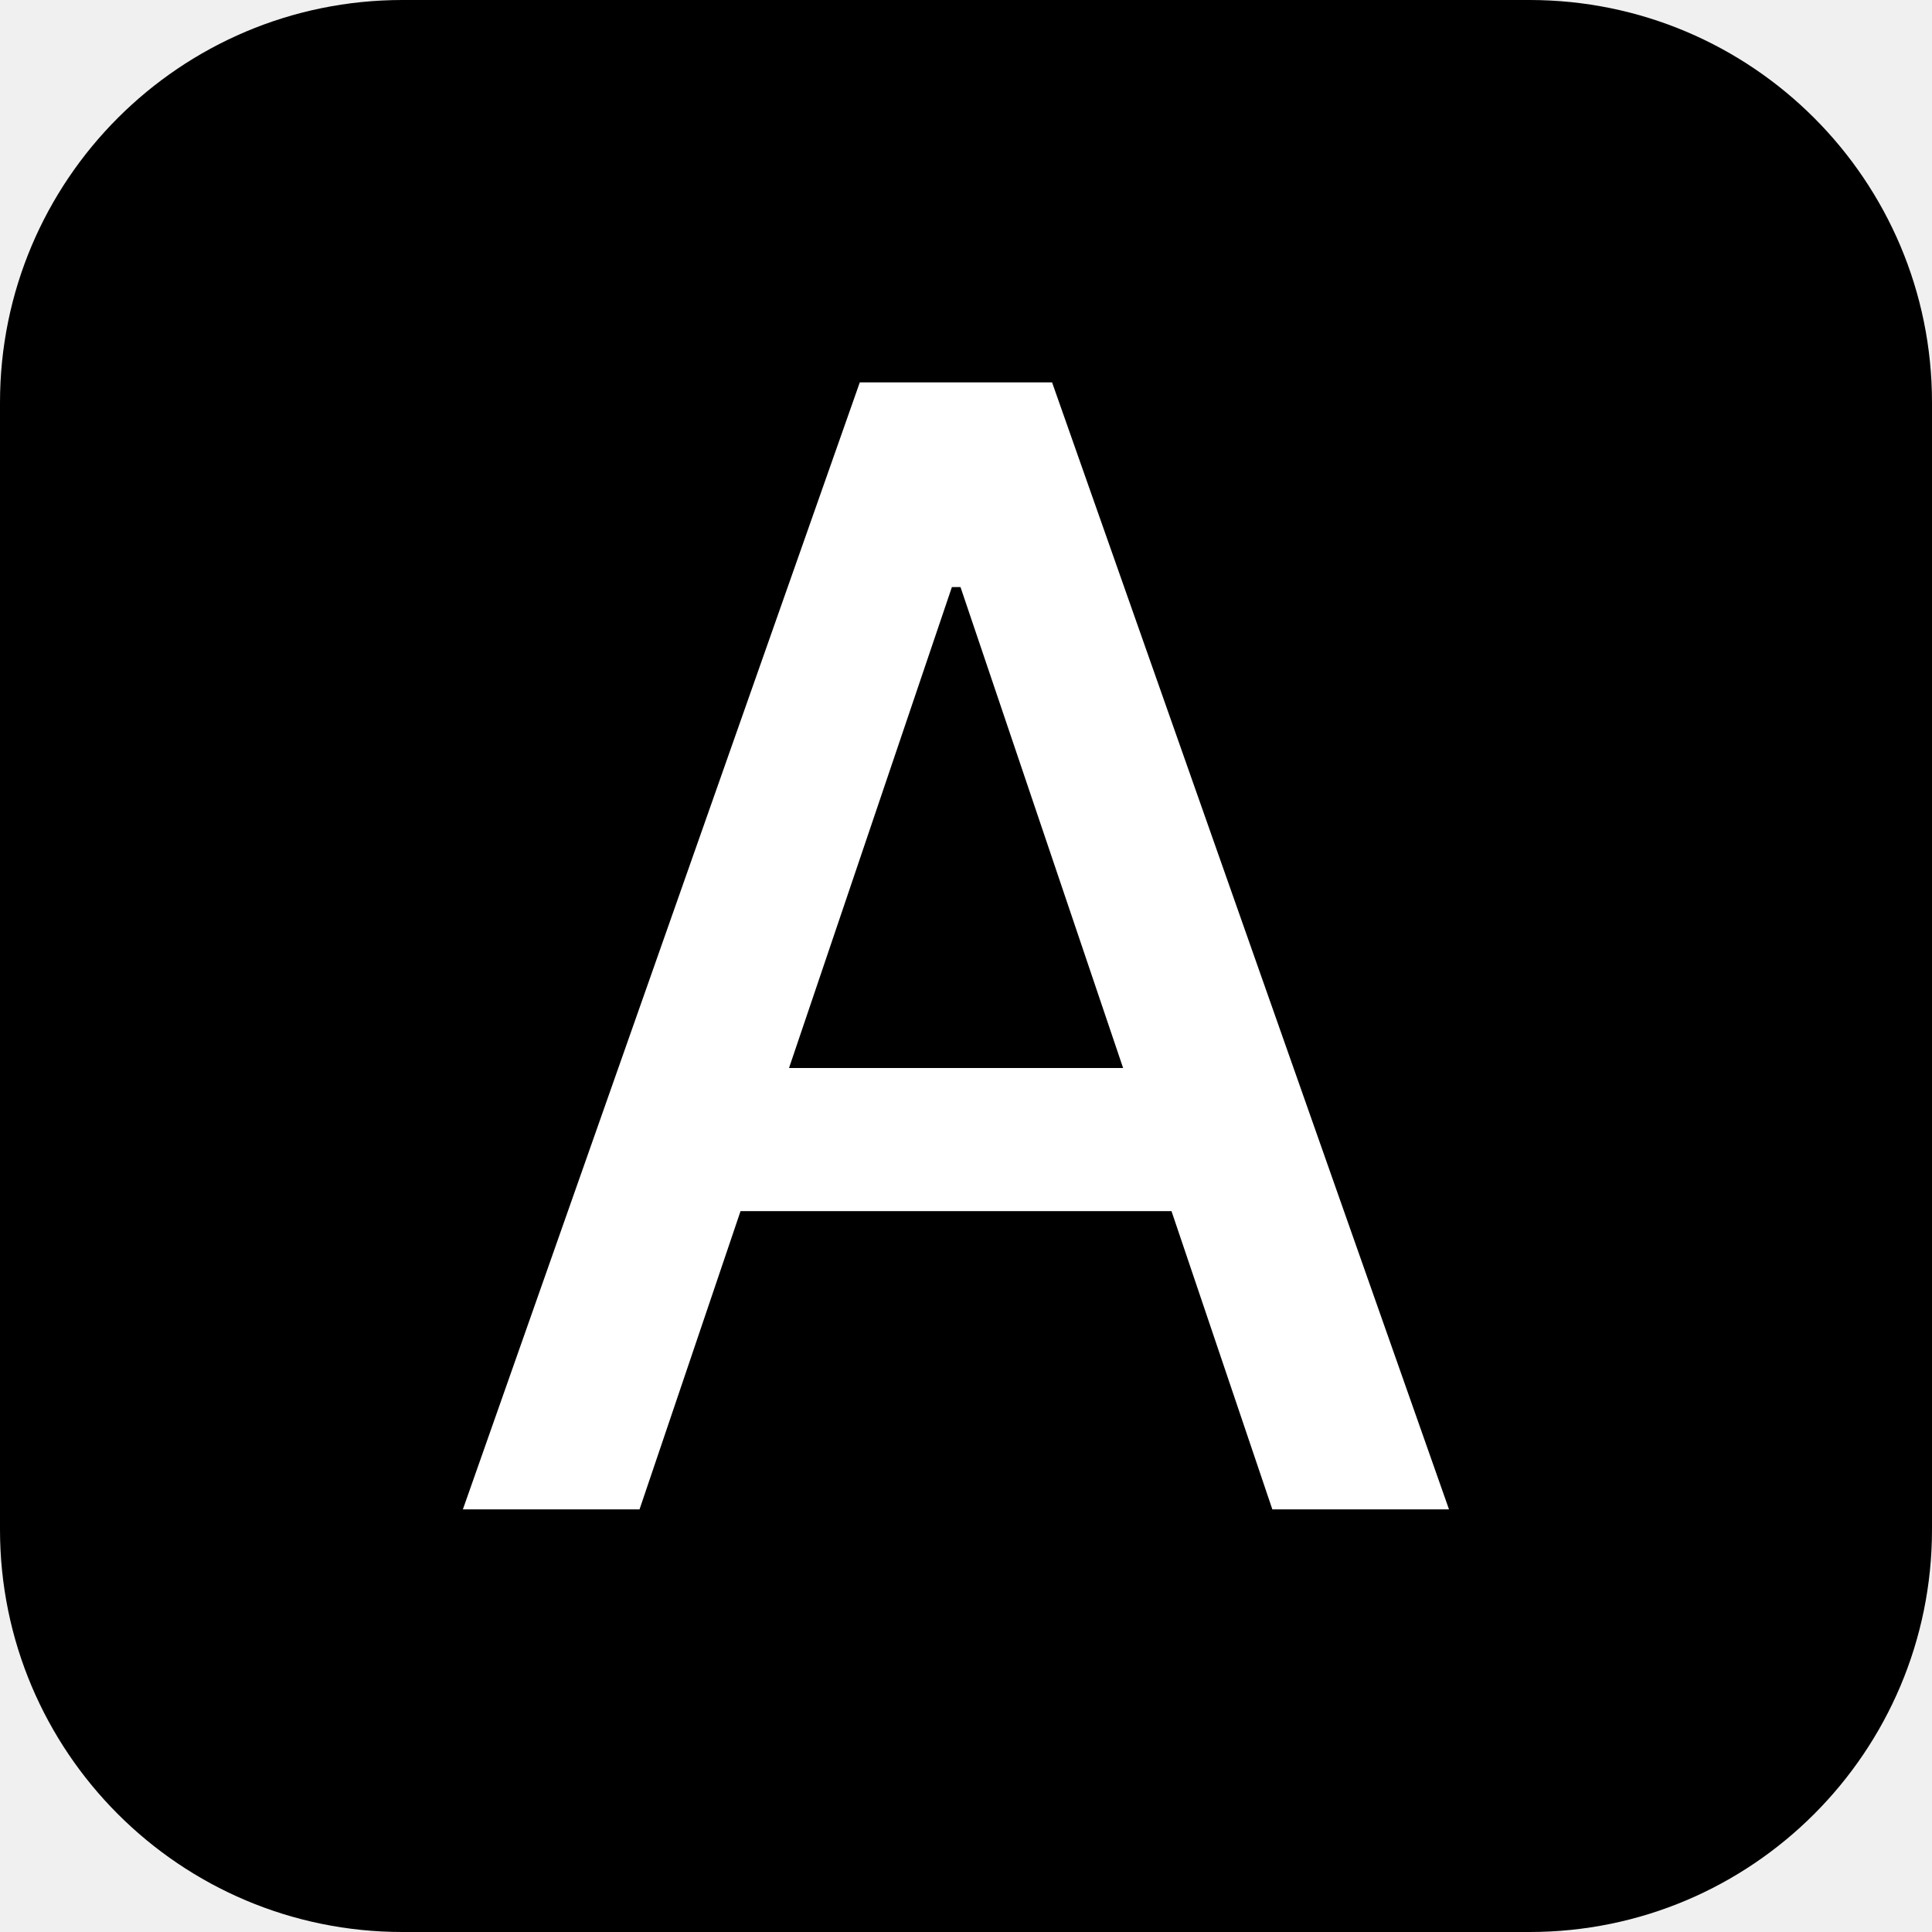
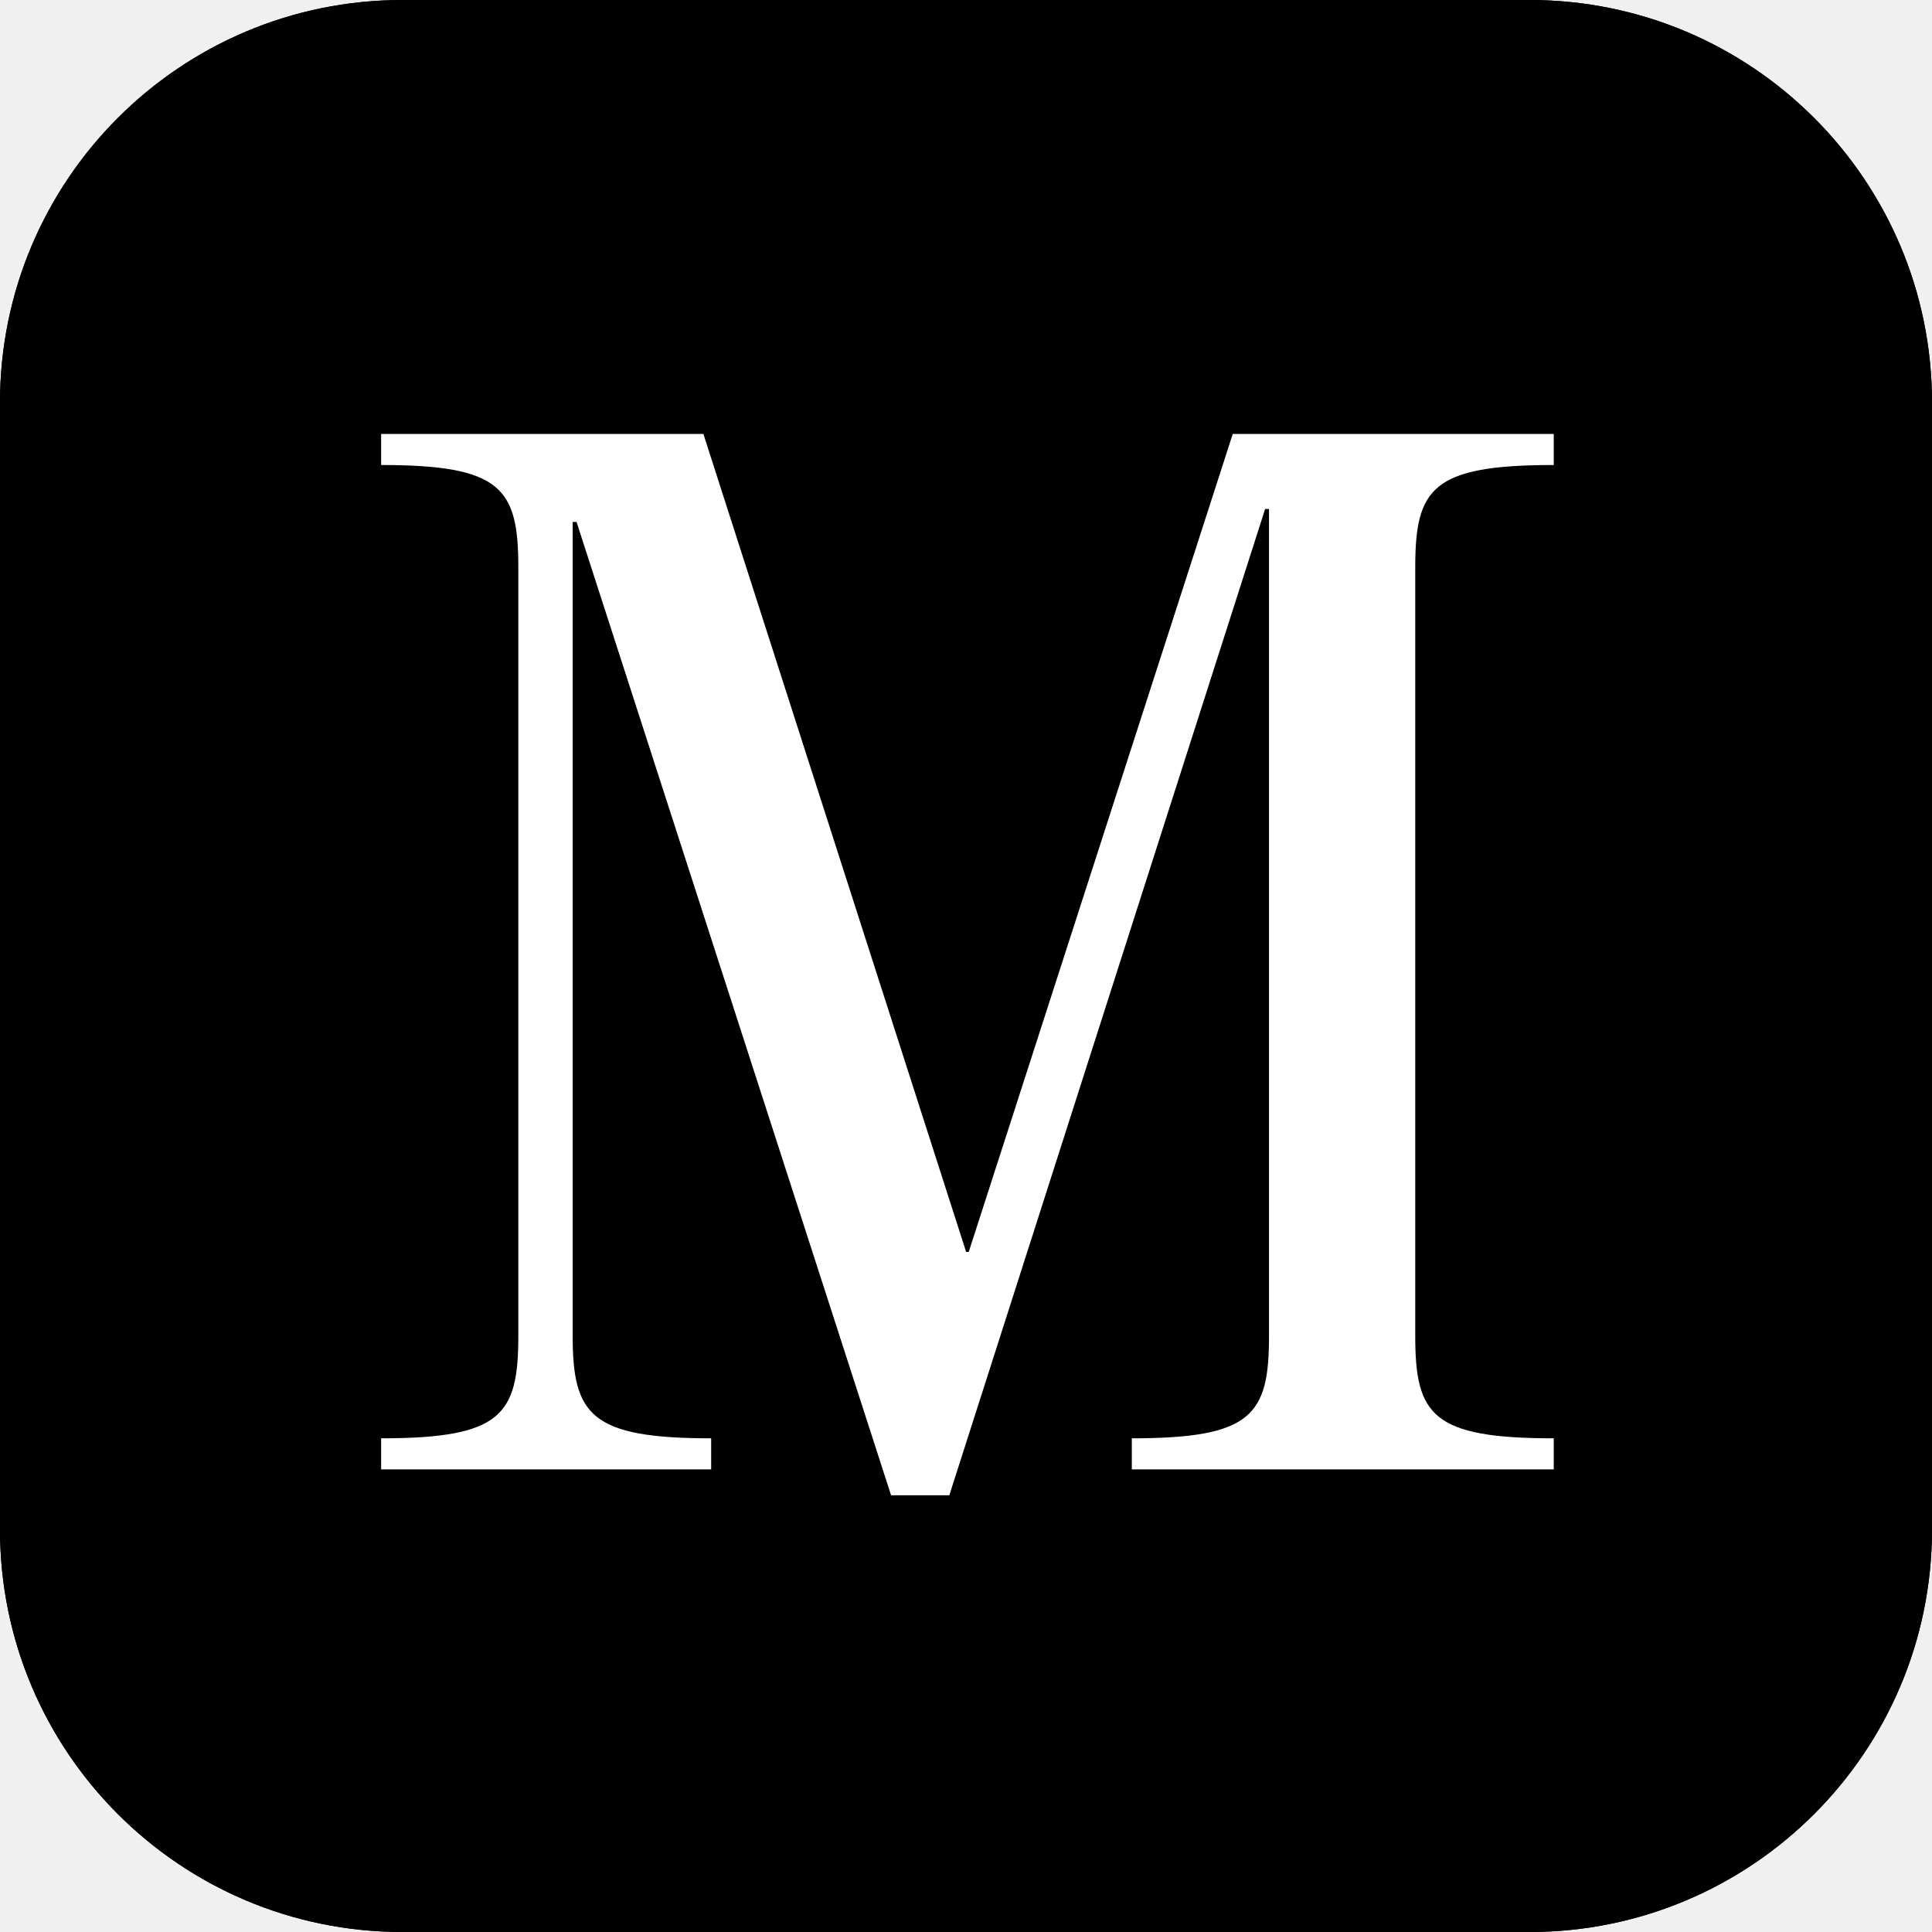
<svg xmlns="http://www.w3.org/2000/svg" width="96" height="96" viewBox="0 0 96 96" fill="none">
  <g clip-path="url(#clip0_3_90)">
    <rect width="96" height="96" fill="black" />
    <path d="M31.778 75H23L42.723 19H52.277L72 75H63.222L47.727 29.172H47.299L31.778 75ZM33.25 53.07H61.724V60.18H33.25V53.07Z" fill="white" />
+     <g clip-path="url(#clip1_3_90)">
+       <rect width="96" height="96" fill="black" />
+       <path d="M34.951 21.562L48.007 62.208H48.135L61.255 21.562H77.205V23.106C71.159 23.106 70.323 24.264 70.323 28.187V66.388C70.323 70.311 71.159 71.469 77.205 71.469V73.013H56.239V71.469C62.22 71.469 63.056 70.311 63.056 66.388V25.293H62.863L47.171 74.299H44.277L28.649 25.936H28.456V66.388C28.456 70.311 29.356 71.469 35.337 71.469V73.013H18.938V71.469C24.919 71.469 25.755 70.311 25.755 66.388V28.187C25.755 24.264 24.919 23.106 18.938 23.106V21.562H34.951Z" fill="white" />
+     </g>
  </g>
  <defs>
    <clipPath id="clip0_3_90">
      <rect width="96" height="96" rx="20" fill="white" />
    </clipPath>
+     <clipPath id="clip1_3_90">
+       <rect width="96" height="96" fill="white" />
+     </clipPath>
  </defs>
</svg>
